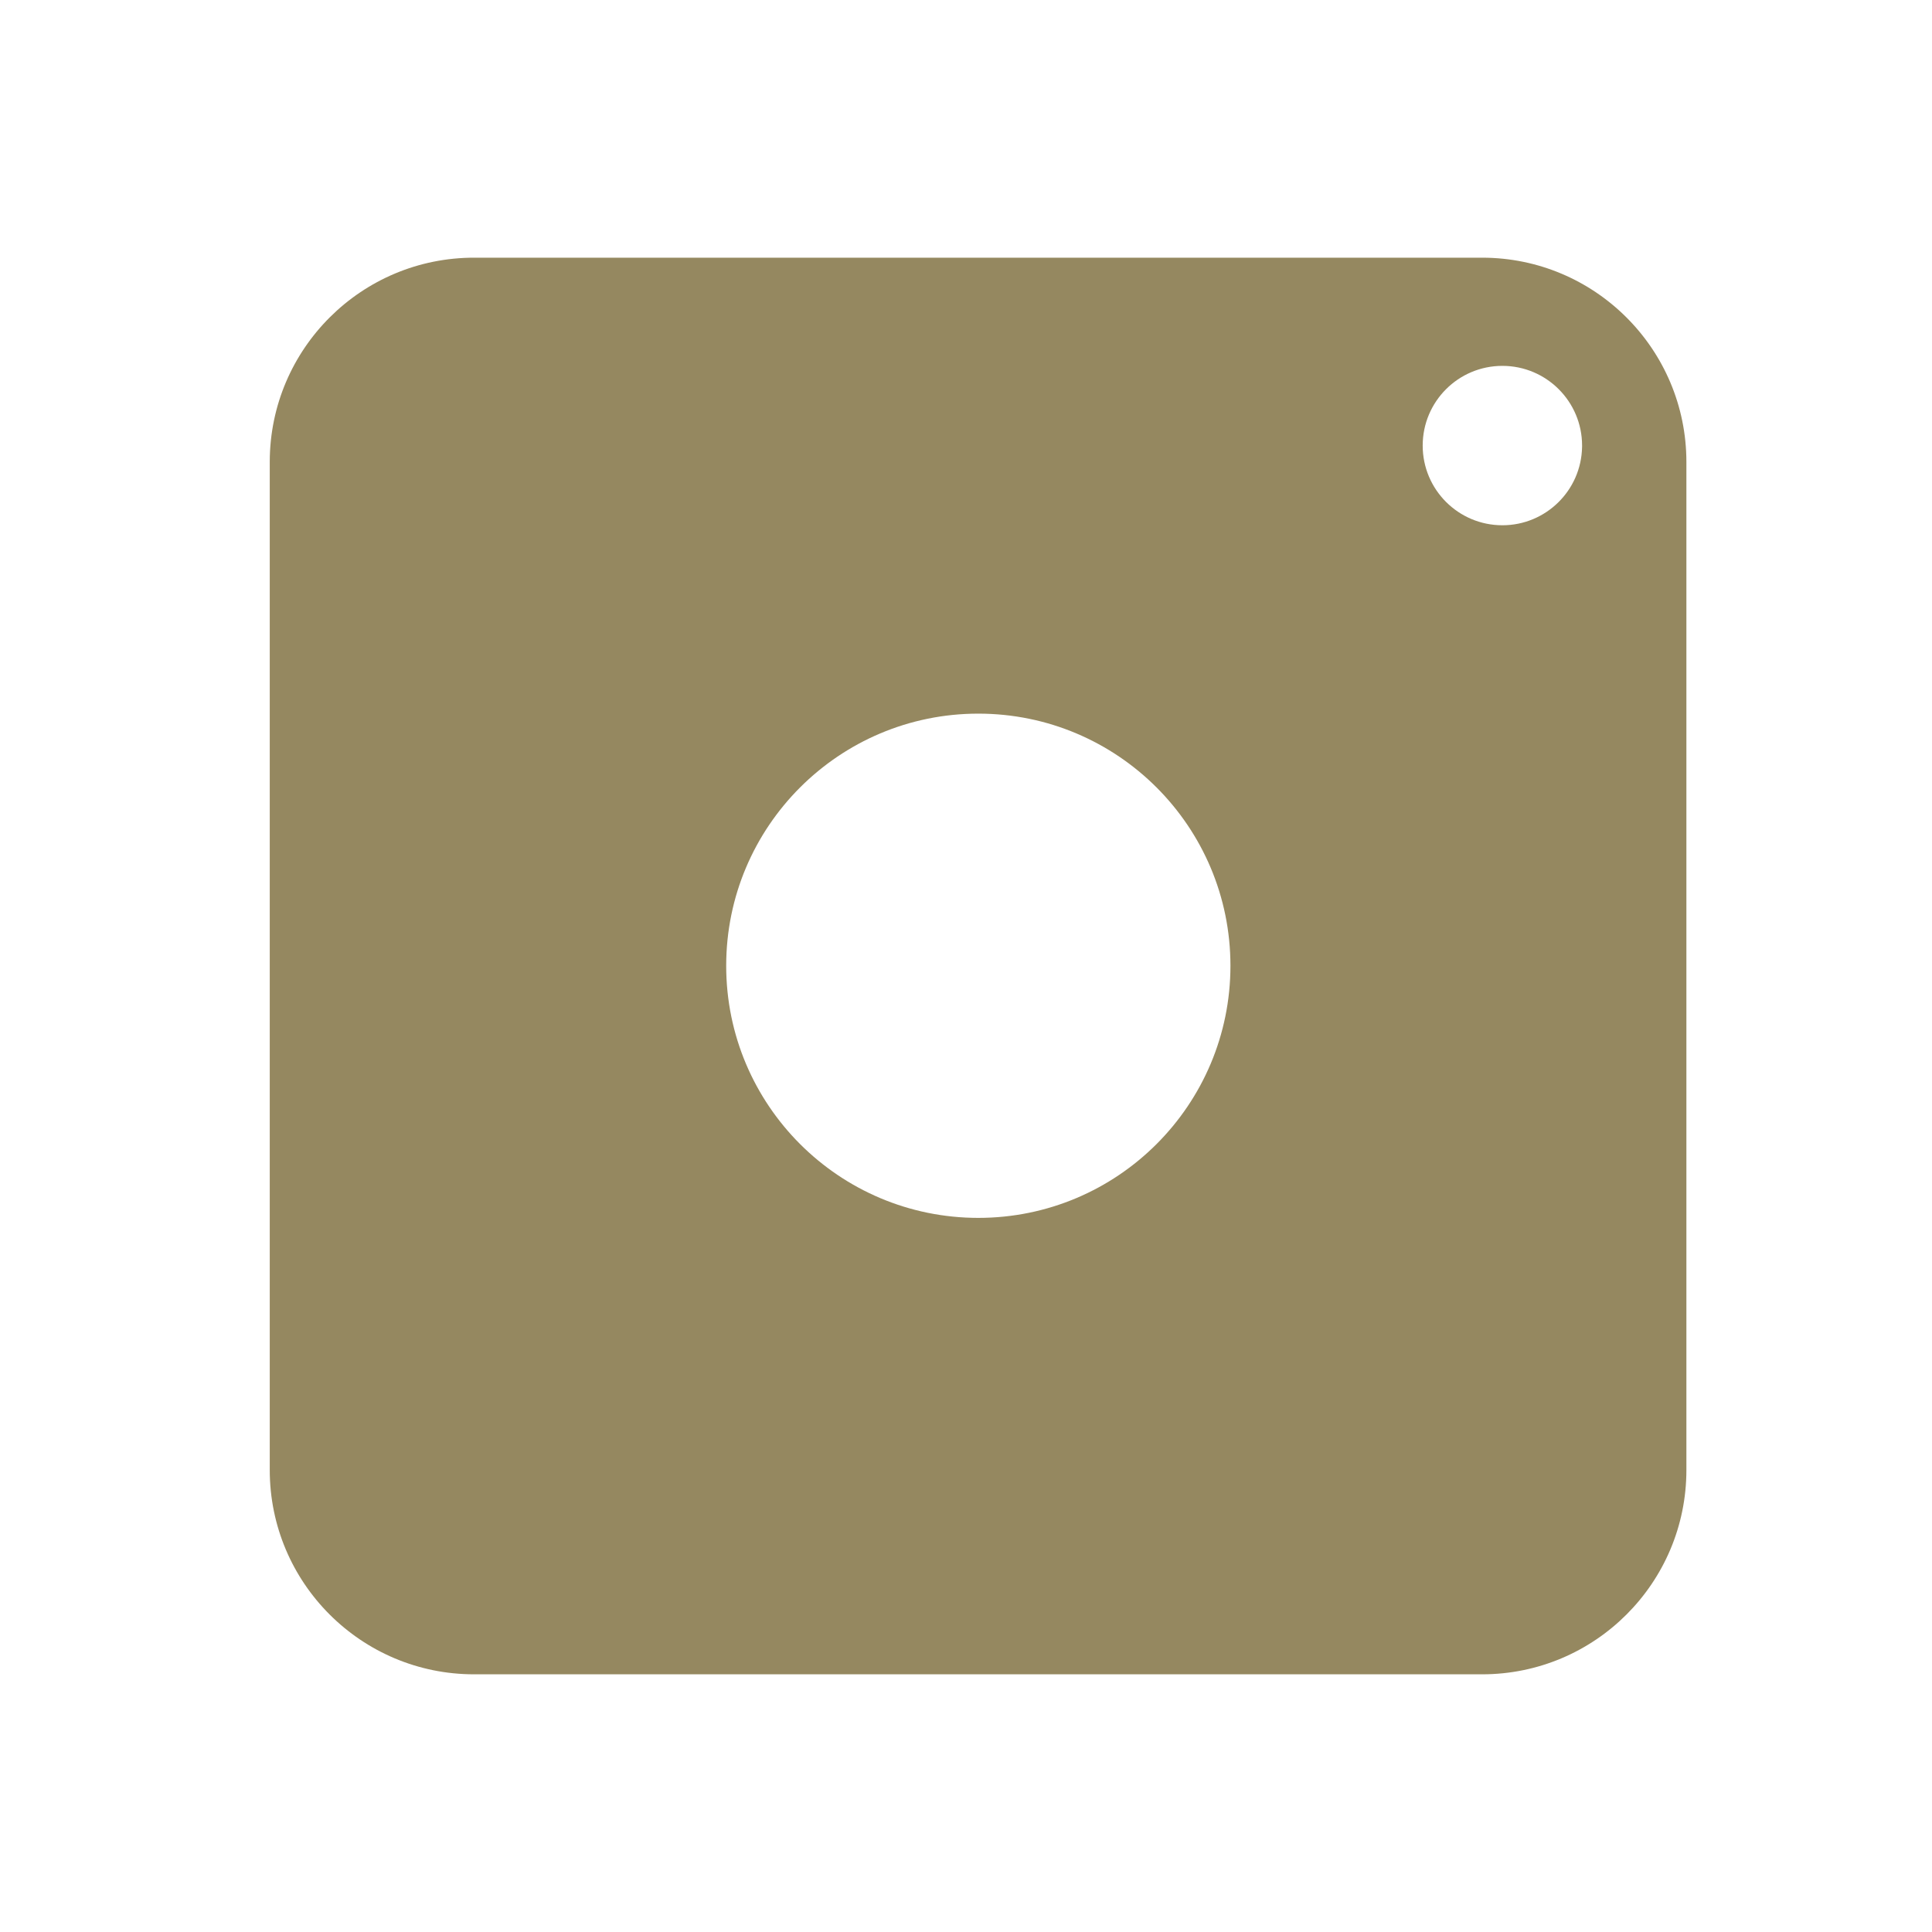
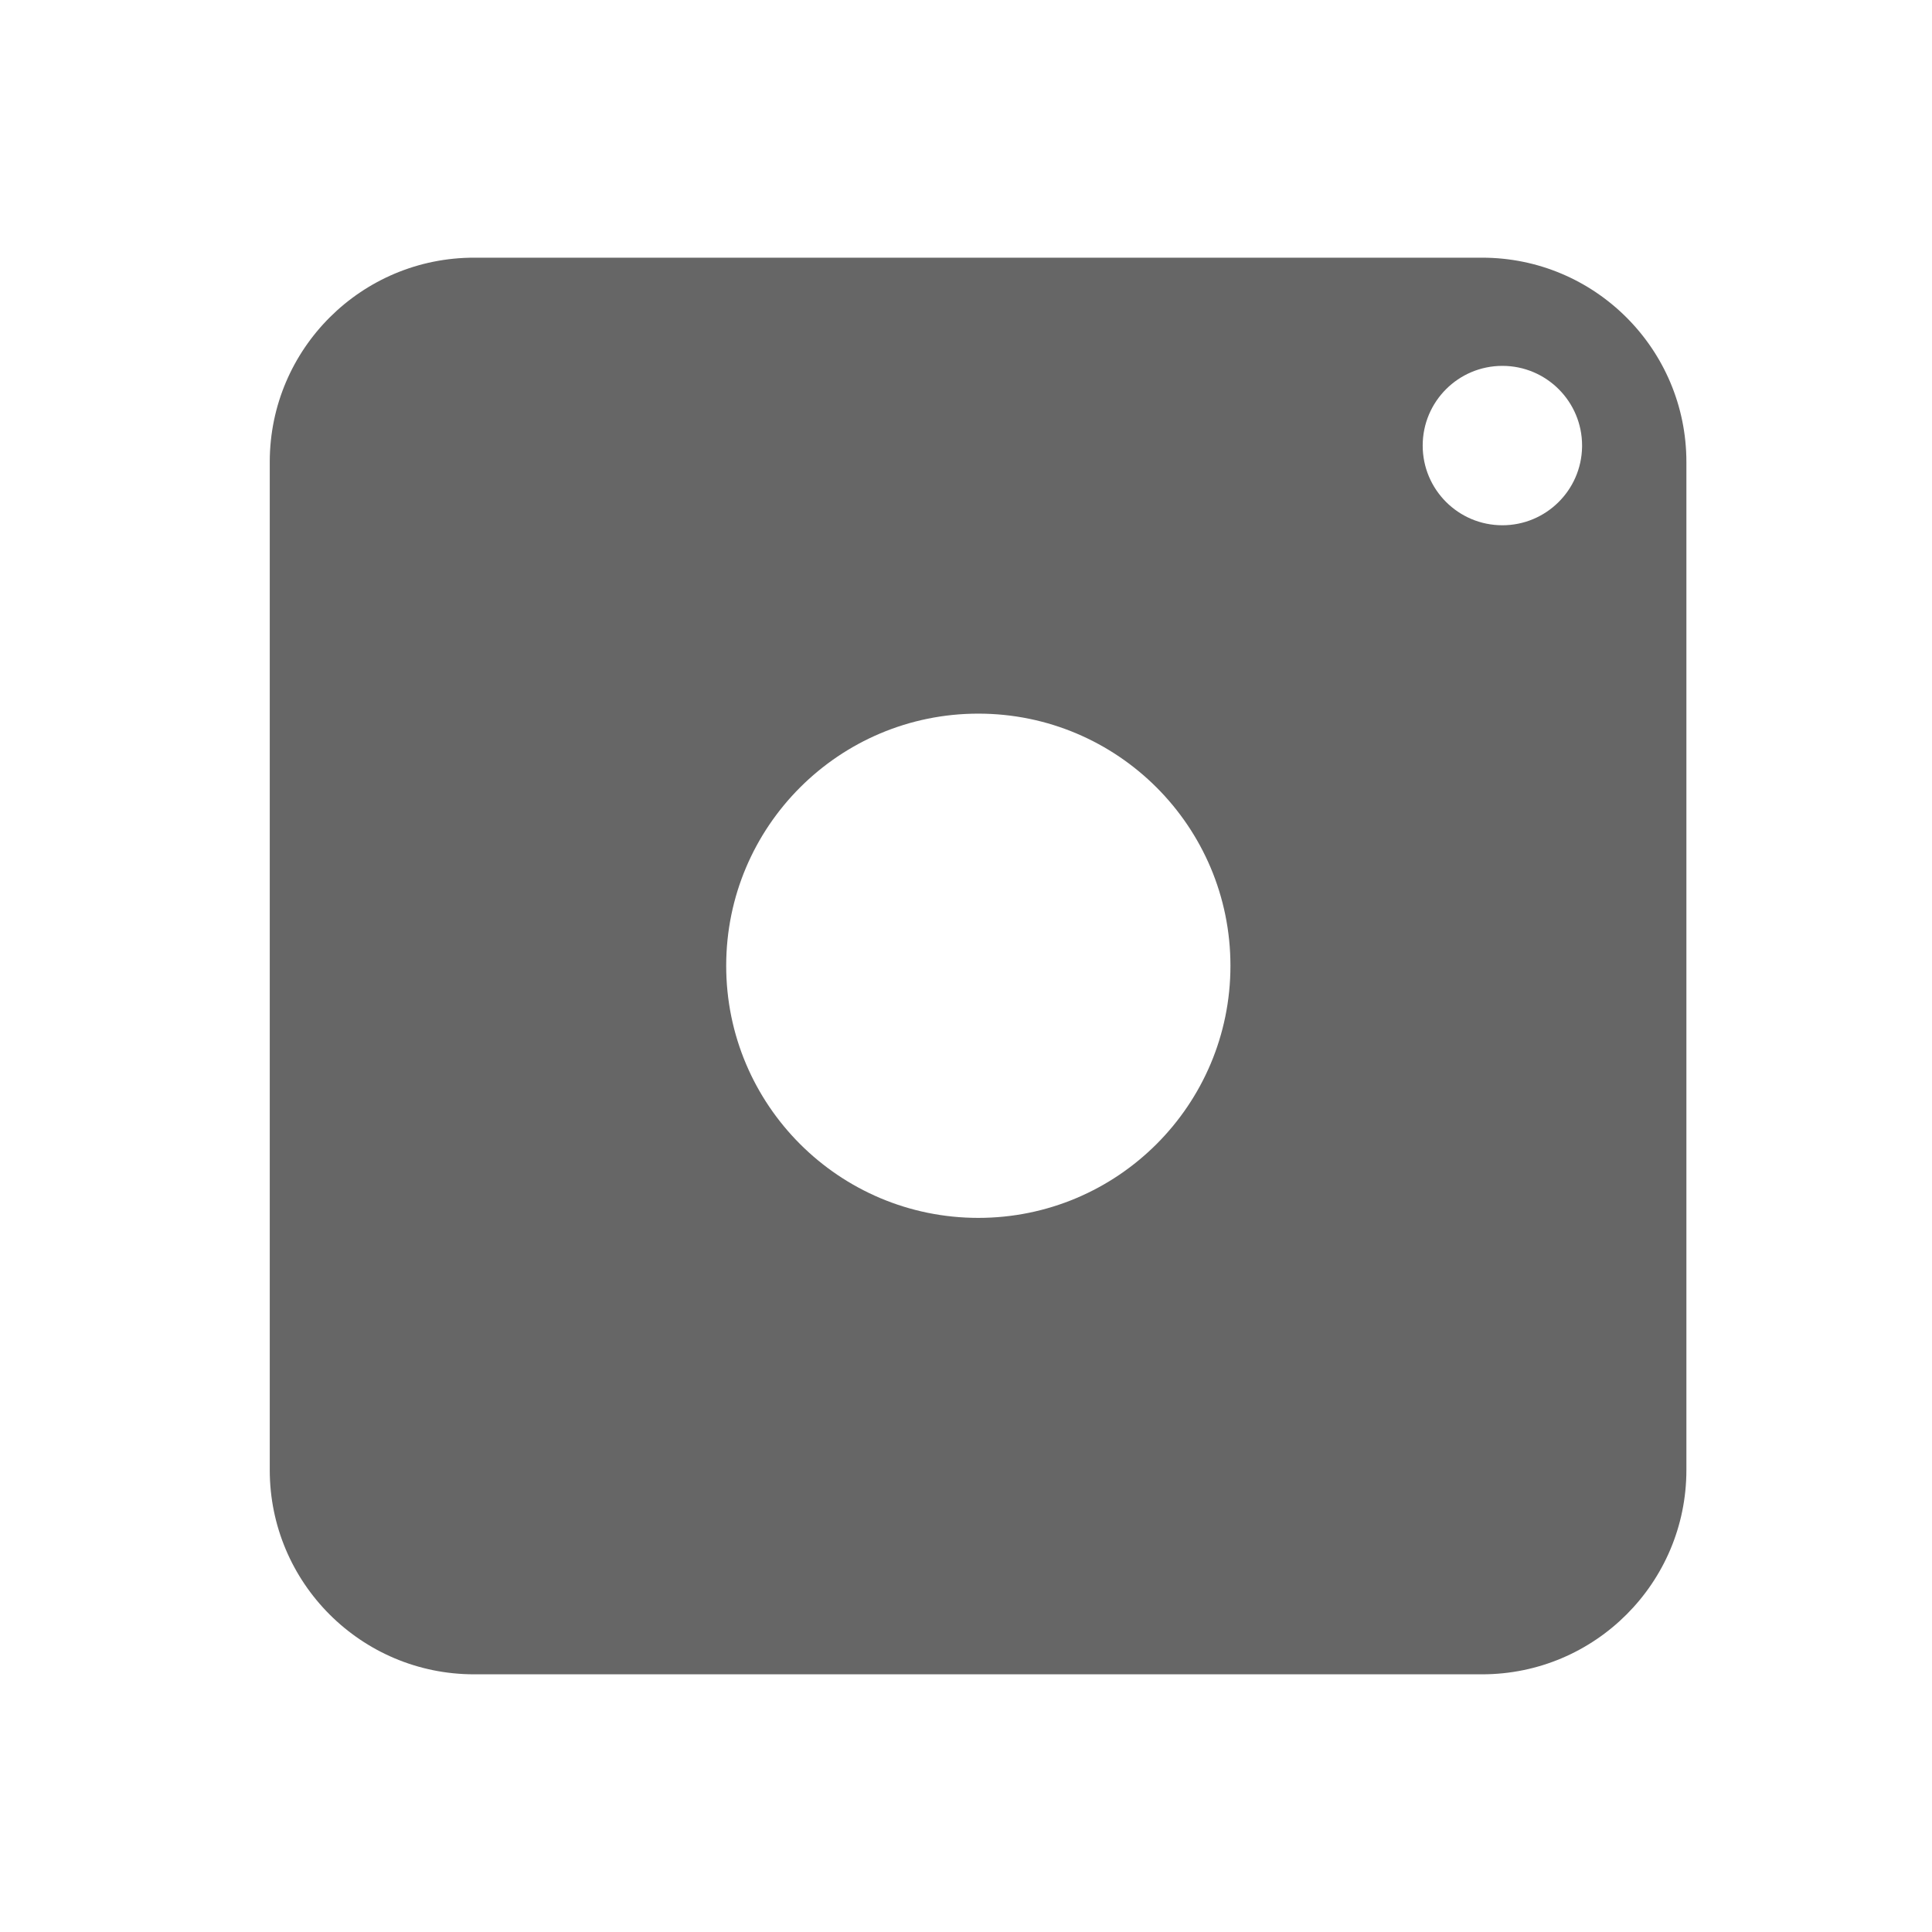
<svg xmlns="http://www.w3.org/2000/svg" version="1.1" id="Layer_1" x="0px" y="0px" width="800px" height="800px" viewBox="0 0 800 800" enable-background="new 0 0 800 800" xml:space="preserve">
-   <path fill="#958860" d="M613.7,106.7H196.5c-46.723-0.111-84.689,37.676-84.8,84.399c0,0.067,0,0.134,0,0.2v417.4  c0,46.723,37.877,84.6,84.601,84.6H613.7c46.724,0,84.6-37.877,84.6-84.6V191.3C698.3,144.577,660.424,106.7,613.7,106.7z   M405.101,504.3c-57.659,0-104.4-46.741-104.4-104.399c0-57.659,46.741-104.4,104.399-104.4c57.659,0,104.4,46.741,104.4,104.4l0,0  C509.5,457.559,462.759,504.3,405.101,504.3z M622.101,217.5c-18.226-0.003-32.998-14.78-32.995-33.005  c0.003-18.226,14.78-32.998,33.006-32.995c18.225,0.003,32.997,14.78,32.994,33.005c0,0.198-0.002,0.396-0.005,0.595  C654.773,203.091,640.094,217.503,622.101,217.5z" />
+   <path fill="#666666" d="M613.7,106.7H196.5c-46.723-0.111-84.689,37.676-84.8,84.399c0,0.067,0,0.134,0,0.2v417.4  c0,46.723,37.877,84.6,84.601,84.6H613.7c46.724,0,84.6-37.877,84.6-84.6V191.3C698.3,144.577,660.424,106.7,613.7,106.7z   M405.101,504.3c-57.659,0-104.4-46.741-104.4-104.399c0-57.659,46.741-104.4,104.399-104.4c57.659,0,104.4,46.741,104.4,104.4l0,0  C509.5,457.559,462.759,504.3,405.101,504.3z M622.101,217.5c-18.226-0.003-32.998-14.78-32.995-33.005  c0.003-18.226,14.78-32.998,33.006-32.995c18.225,0.003,32.997,14.78,32.994,33.005c0,0.198-0.002,0.396-0.005,0.595  C654.773,203.091,640.094,217.503,622.101,217.5z" />
</svg>
